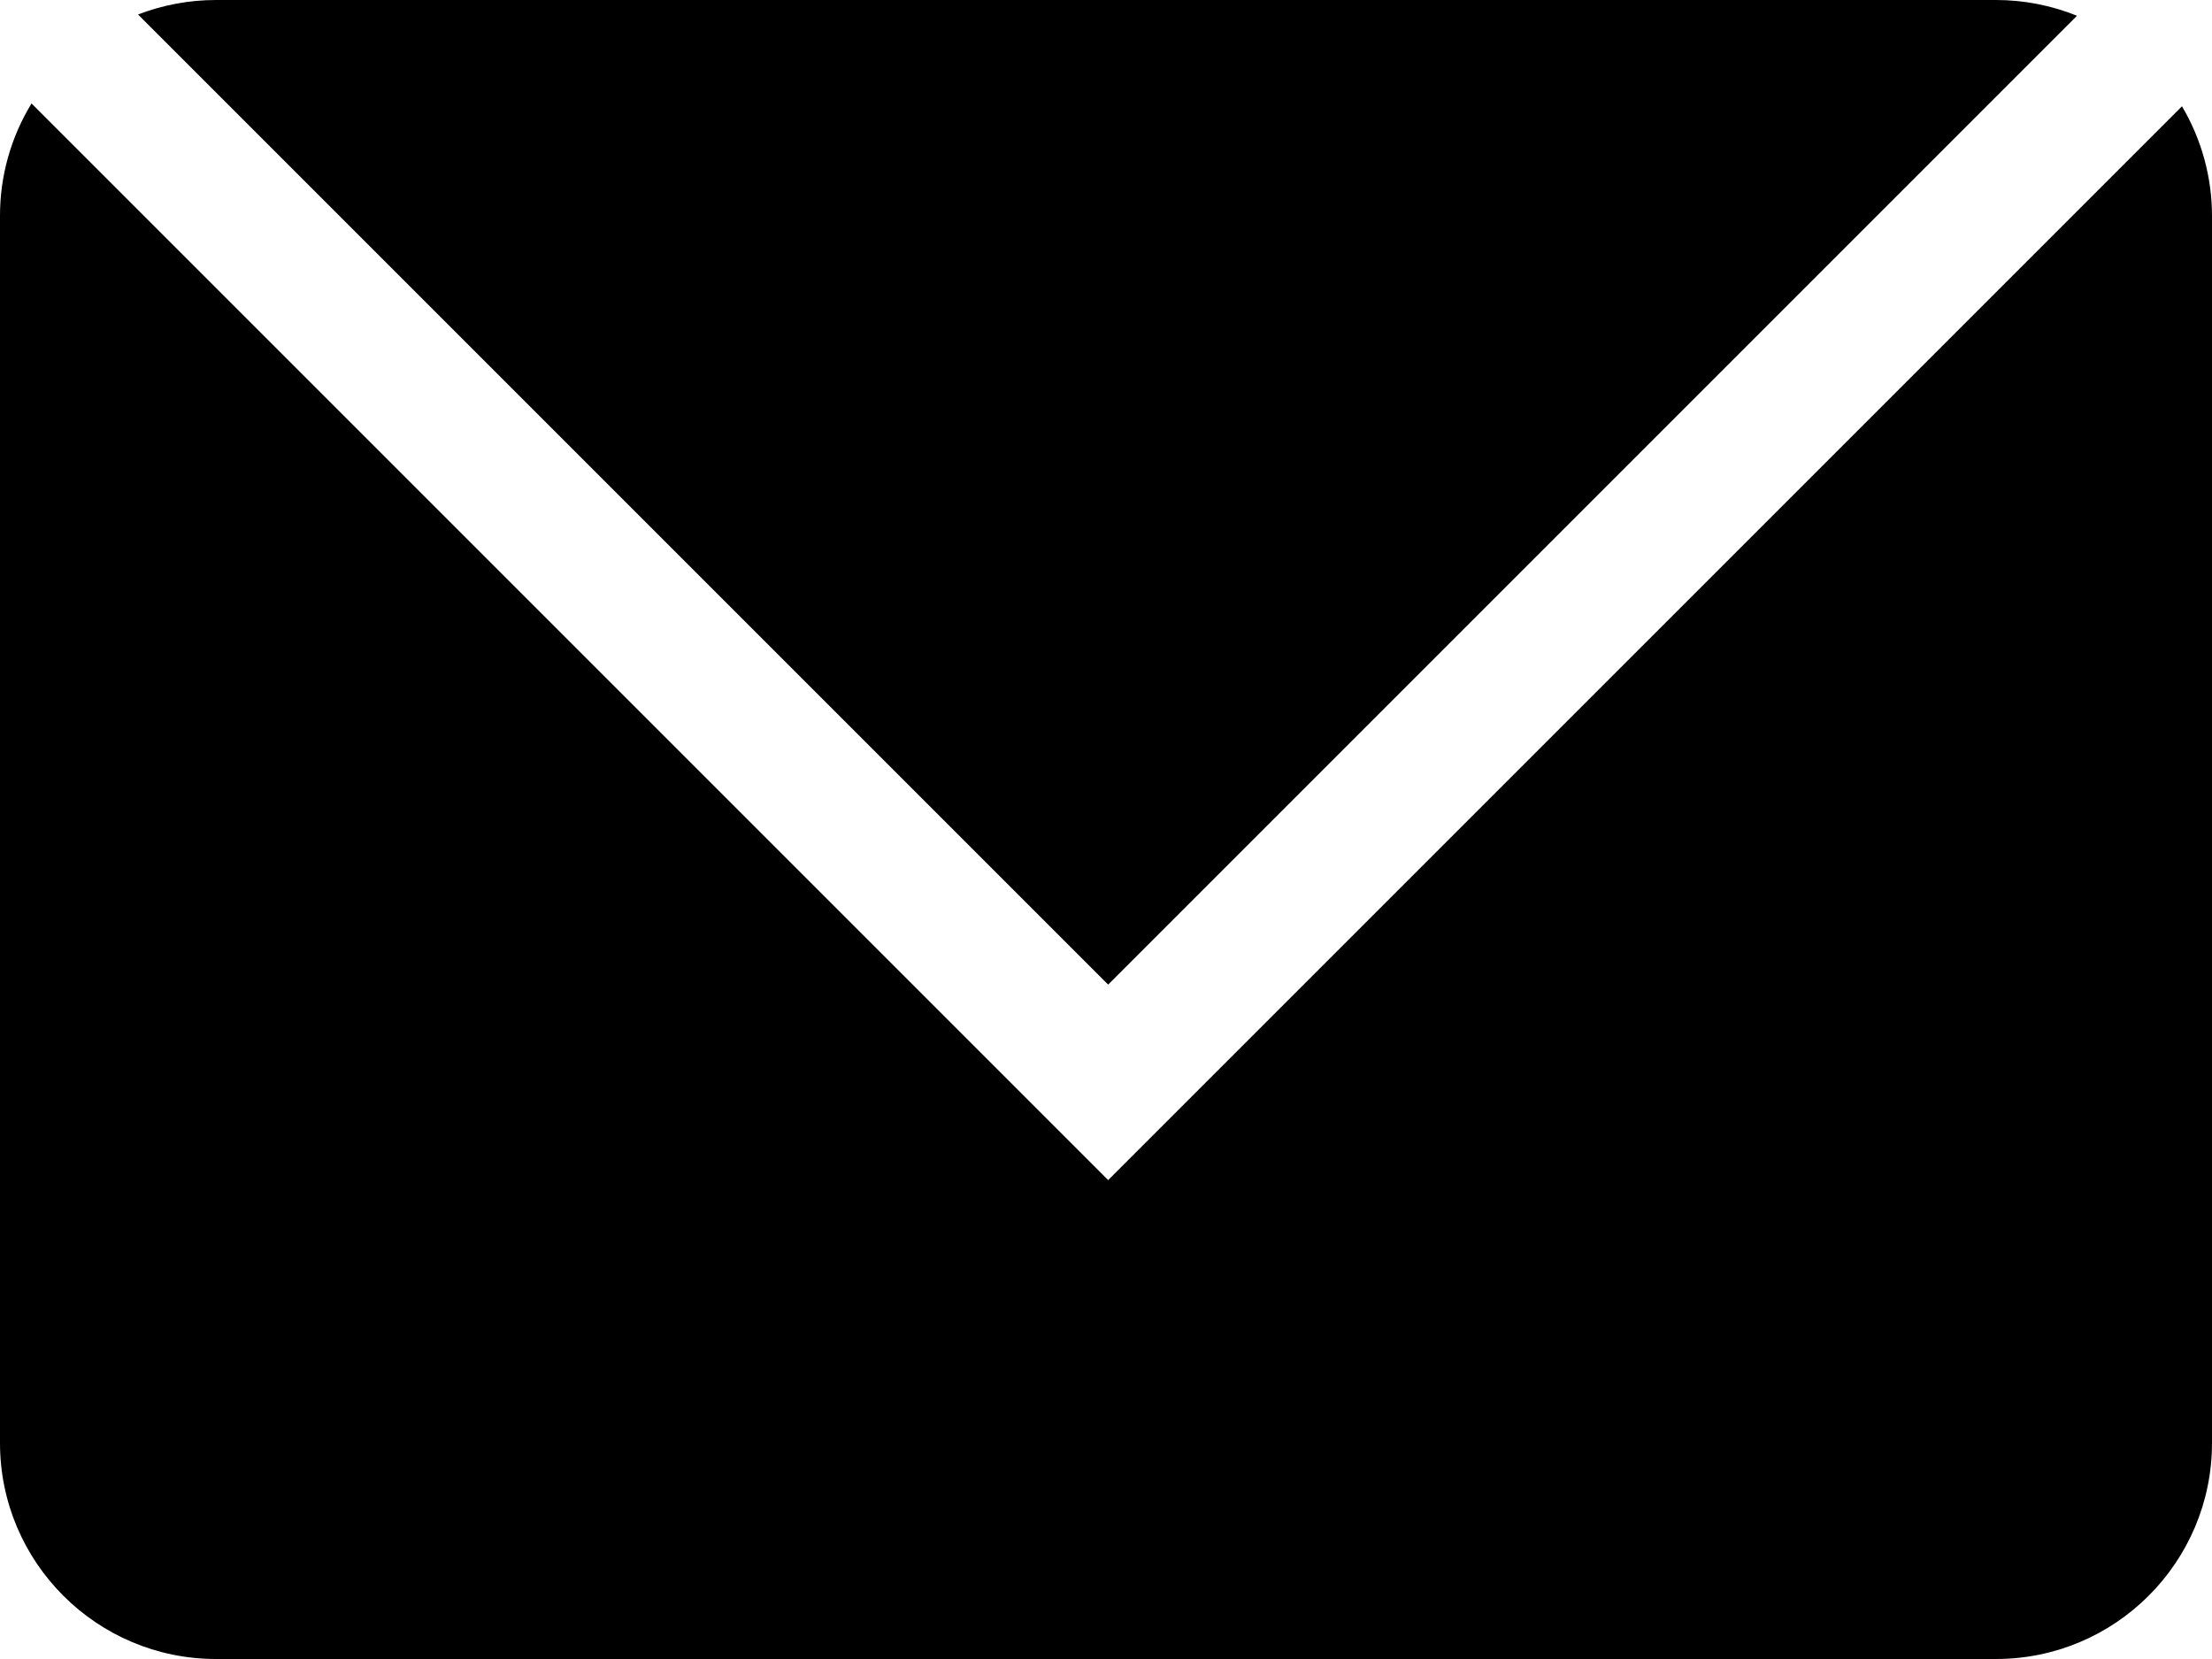
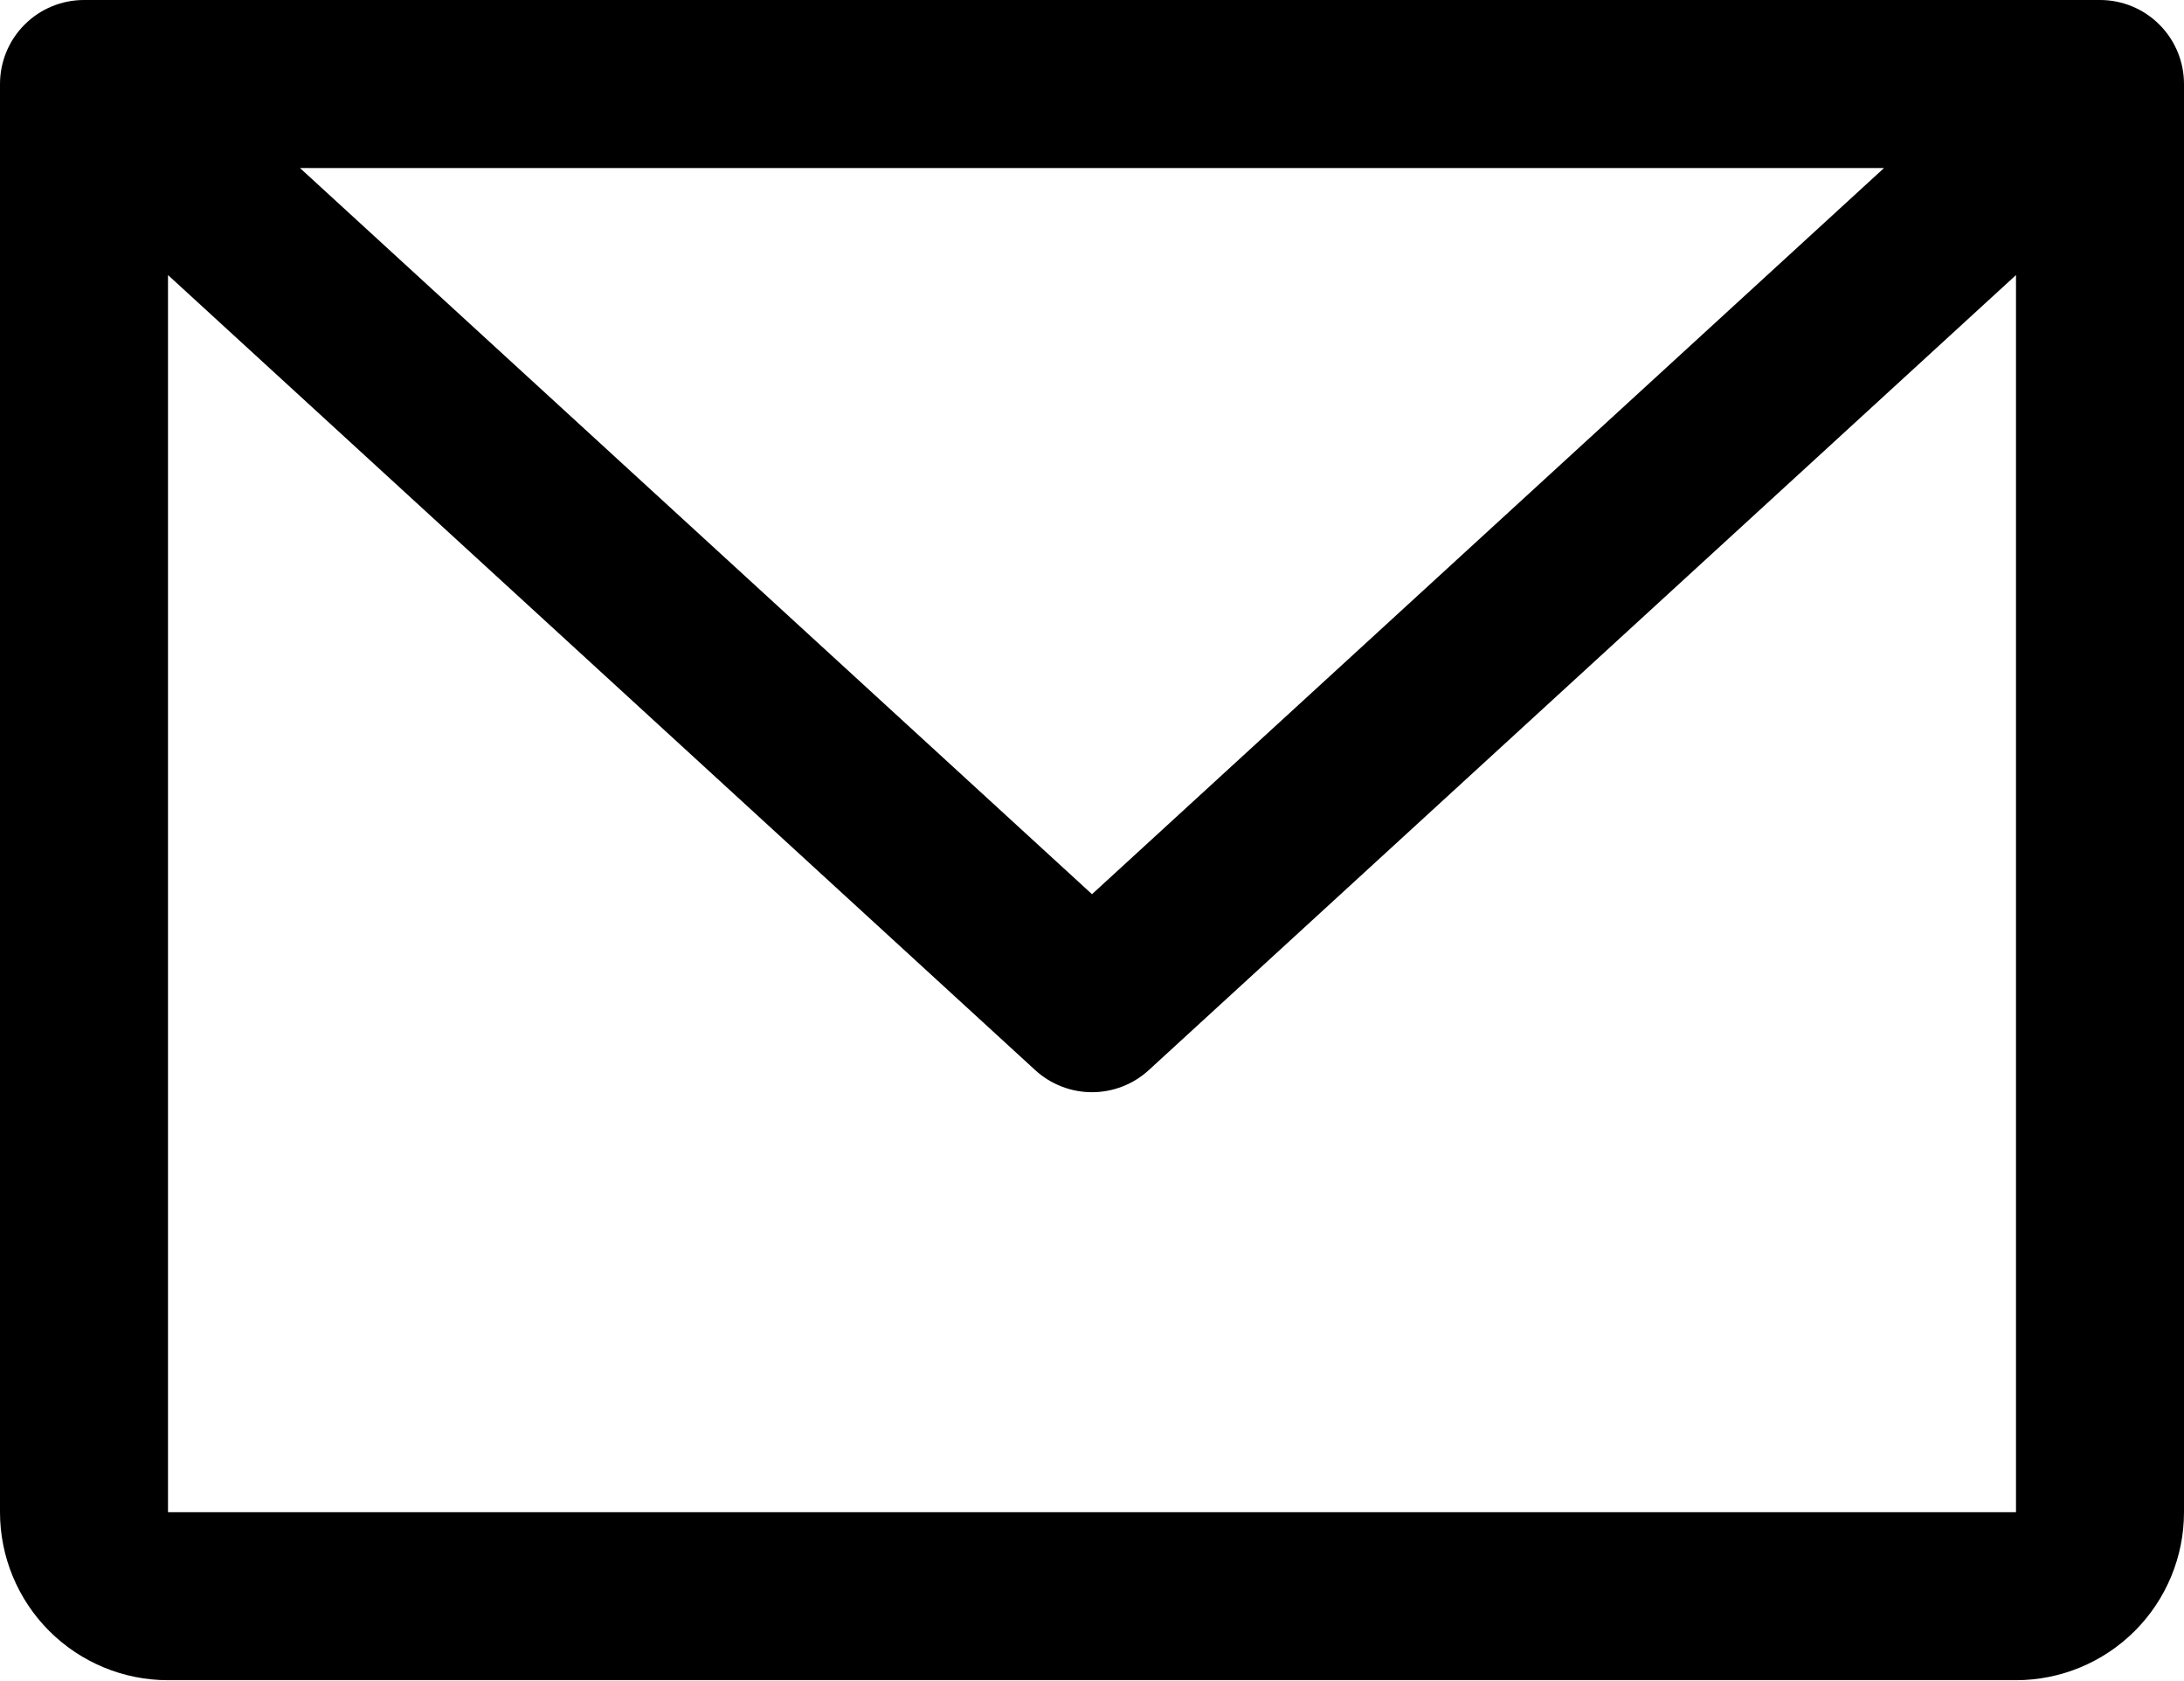
- <svg xmlns="http://www.w3.org/2000/svg" width="128" height="96">
-   <path d="M64.125 56.975L120.188.912A12.476 12.476 0 0 0 115.5 0h-103c-1.588 0-3.113.3-4.513.838l56.138 56.137z" />
-   <path d="M64.125 68.287l-62.3-62.3A12.42 12.42 0 0 0 0 12.5v71C0 90.4 5.6 96 12.5 96h103c6.9 0 12.5-5.6 12.5-12.5v-71a12.47 12.47 0 0 0-1.737-6.35L64.125 68.287z" />
+ <svg xmlns="http://www.w3.org/2000/svg" width="26" height="20" viewBox="0 0 26 20">
+   <path d="M25 0H1C0.735 0 0.48 0.105 0.293 0.293C0.105 0.48 0 0.735 0 1V18C0 18.53 0.211 19.039 0.586 19.414C0.961 19.789 1.47 20 2 20H24C24.53 20 25.039 19.789 25.414 19.414C25.789 19.039 26 18.53 26 18V1C26 0.735 25.895 0.48 25.707 0.293C25.52 0.105 25.265 0 25 0ZM22.429 2L13 10.644L3.571 2H22.429ZM24 18H2V3.274L12.324 12.738C12.508 12.907 12.75 13.001 13 13.001C13.25 13.001 13.492 12.907 13.676 12.738L24 3.274V18Z" />
</svg>
